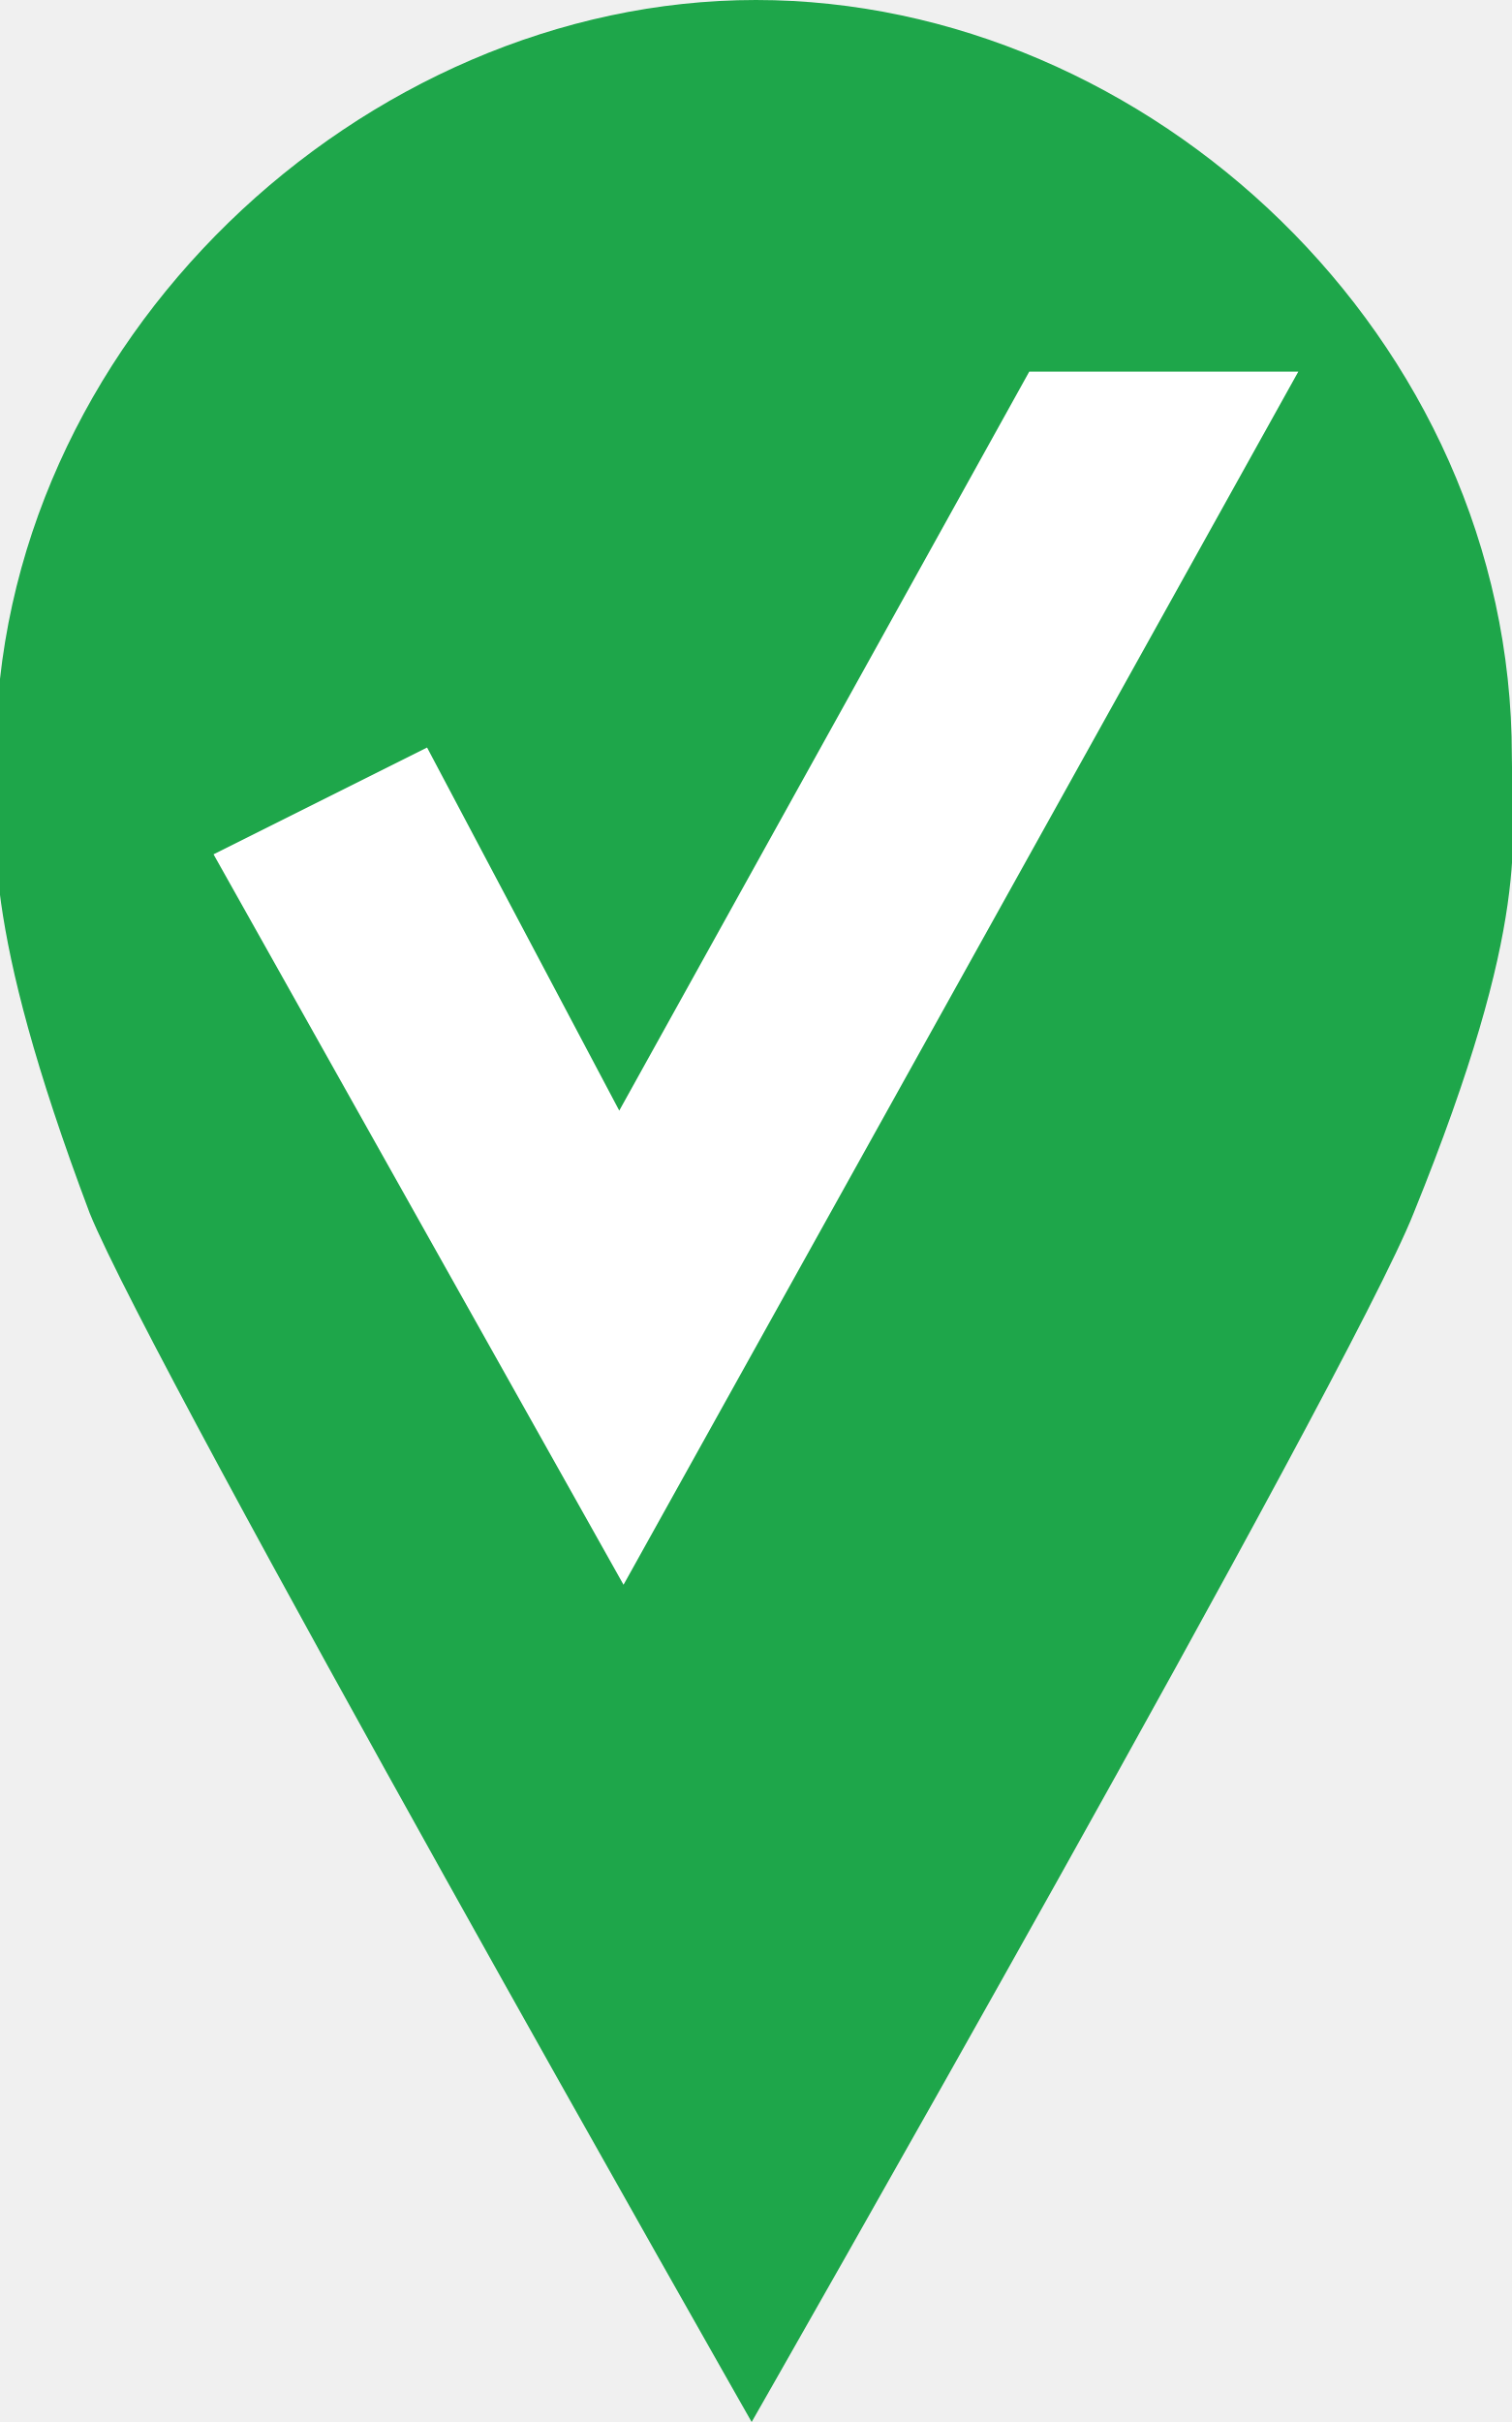
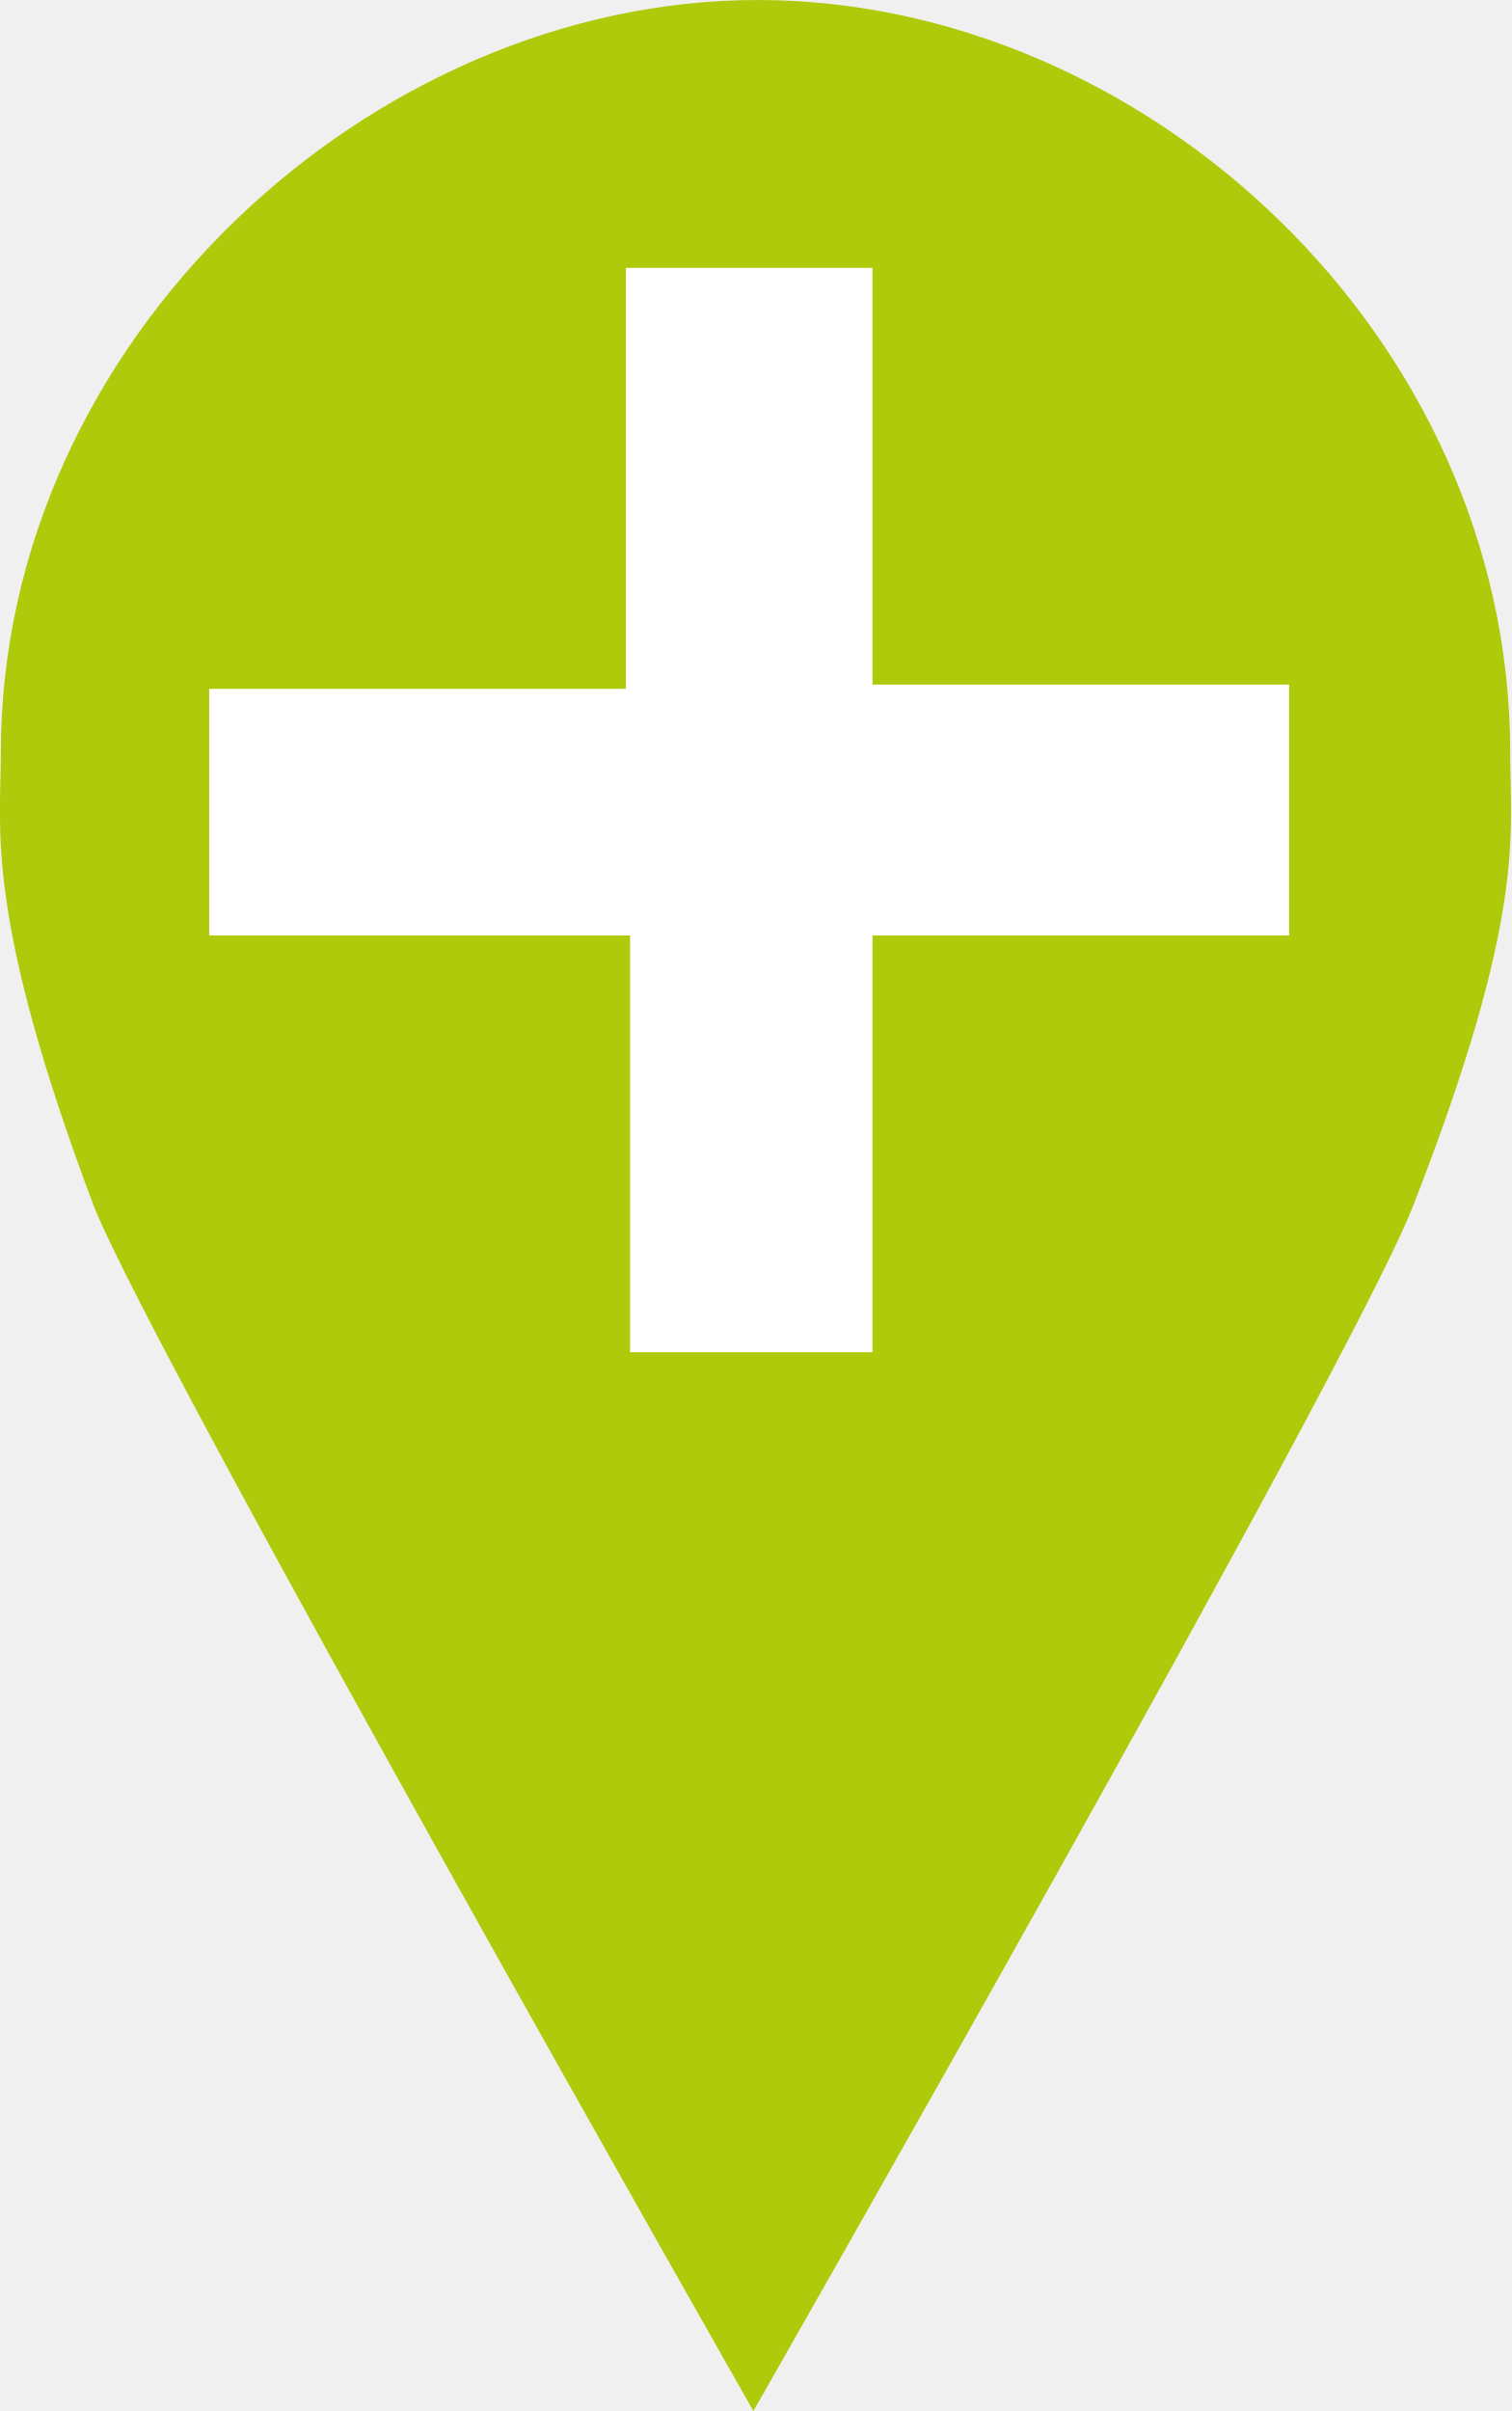
- <svg xmlns="http://www.w3.org/2000/svg" version="1.1" id="Ebene_1" x="0px" y="0px" viewBox="0 0 35.4 56.7" style="enable-background:new 0 0 35.4 56.7;" xml:space="preserve">
-   <style type="text/css">
- 	.st0{fill:#1EA64A;}
- 	.st1{fill:#AFCA0B;}
- 	.st2{fill:#E30613;}
- 	.st3{fill:#FFFFFF;}
- 	.st4{fill:#FFDD00;}
- 	.st5{fill:#F39200;}
- 	.st6{fill:#16BAE7;}
- 	.st7{fill:none;}
- </style>
-   <g>
-     <path class="st0" d="M35.4,17.7C35.4,7.9,26.9,0,17.7,0S-0.1,8-0.1,17.7c0,1.8-0.4,3.8,2.2,10.7c1.5,3.7,15.5,28.3,15.5,28.3   s14-24.5,15.5-28.3C35.9,21.5,35.4,19.6,35.4,17.7z" />
-   </g>
-   <polygon class="st3" points="24.1,8.7 14.5,26 10,17.5 5,20 14.6,37.1 30.4,8.7 " />
+ <svg xmlns="http://www.w3.org/2000/svg" viewBox="0 0 35.54 56.7">
+   <style>
+     .st3{fill:#AFCA0B}
+     .st5{fill:#FFF}
+   </style>
+   <path class="st3" d="M35.52 17.7C35.52 7.9 26.92 0 17.82 0S.02 8 .02 17.7c0 1.8-.4 3.8 2.2 10.7 1.5 3.7 15.5 28.3 15.5 28.3s14-24.5 15.5-28.3c2.7-6.9 2.3-8.8 2.3-10.7z" />
+   <path class="st5" d="M20.62 31.8h-5.8v-9.8H4.92v-5.8h9.8V6.3h5.8v9.8h9.8v5.9h-9.8v9.8h.1z" />
</svg>
